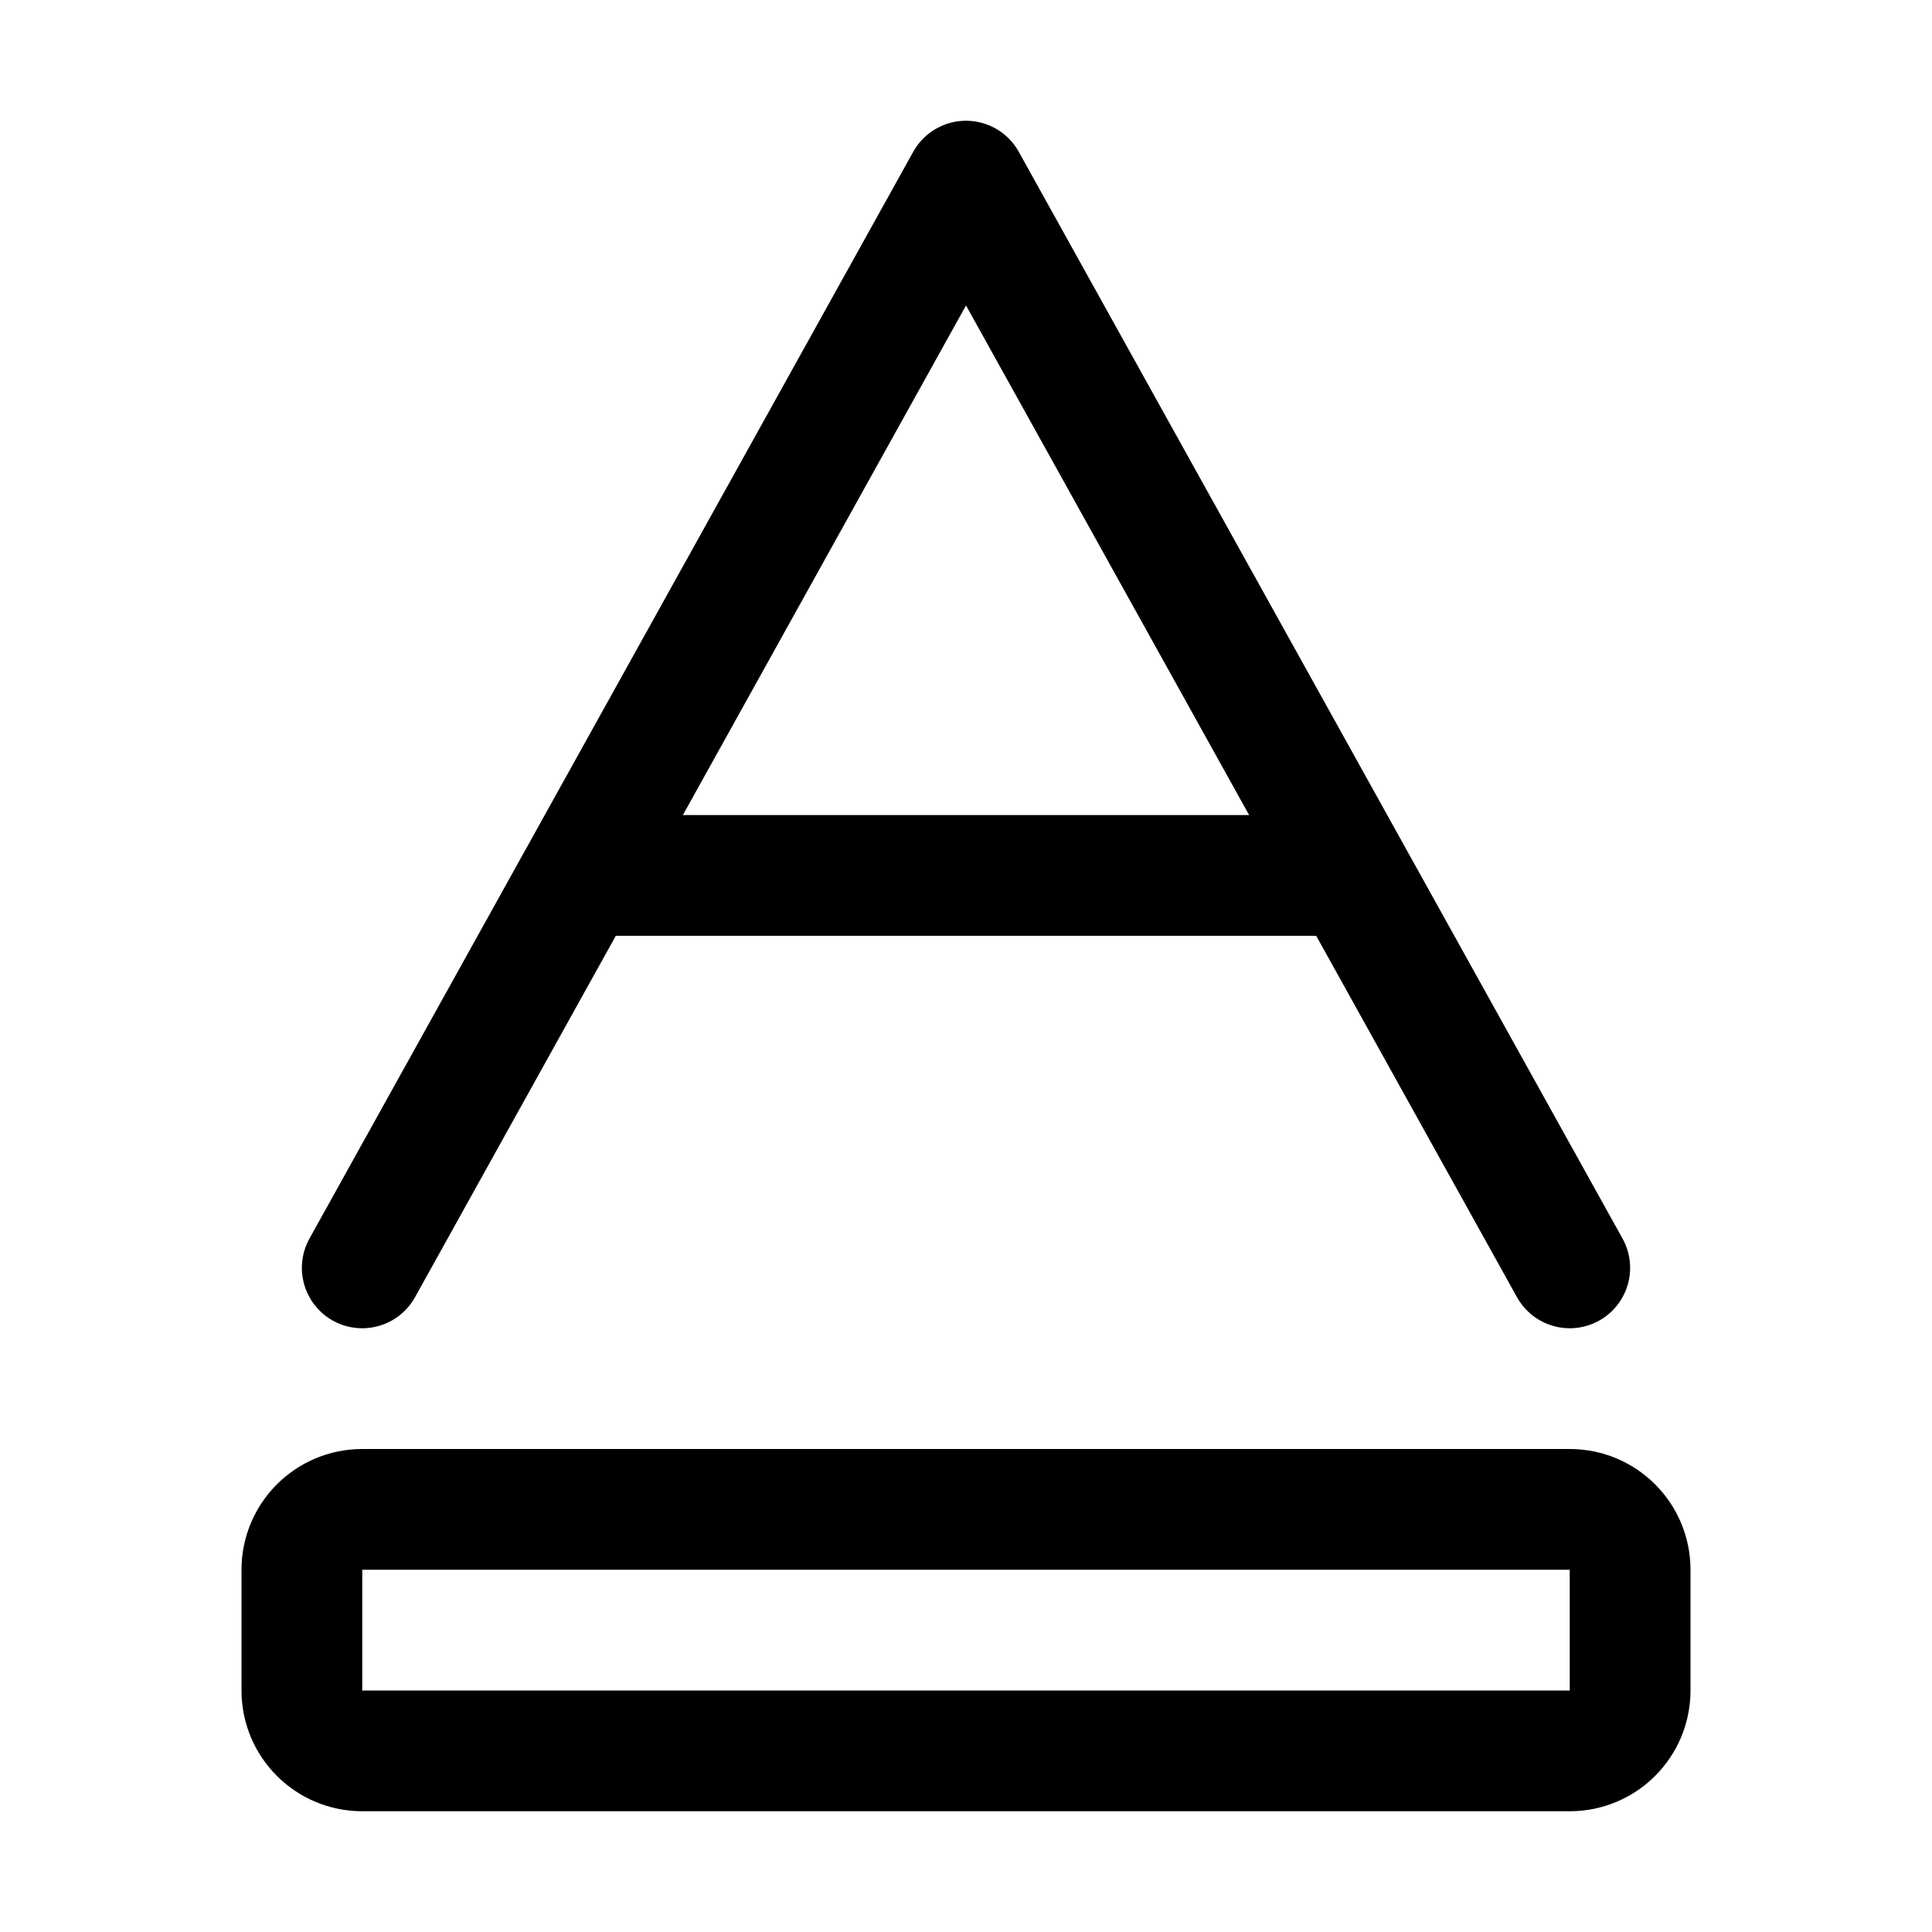
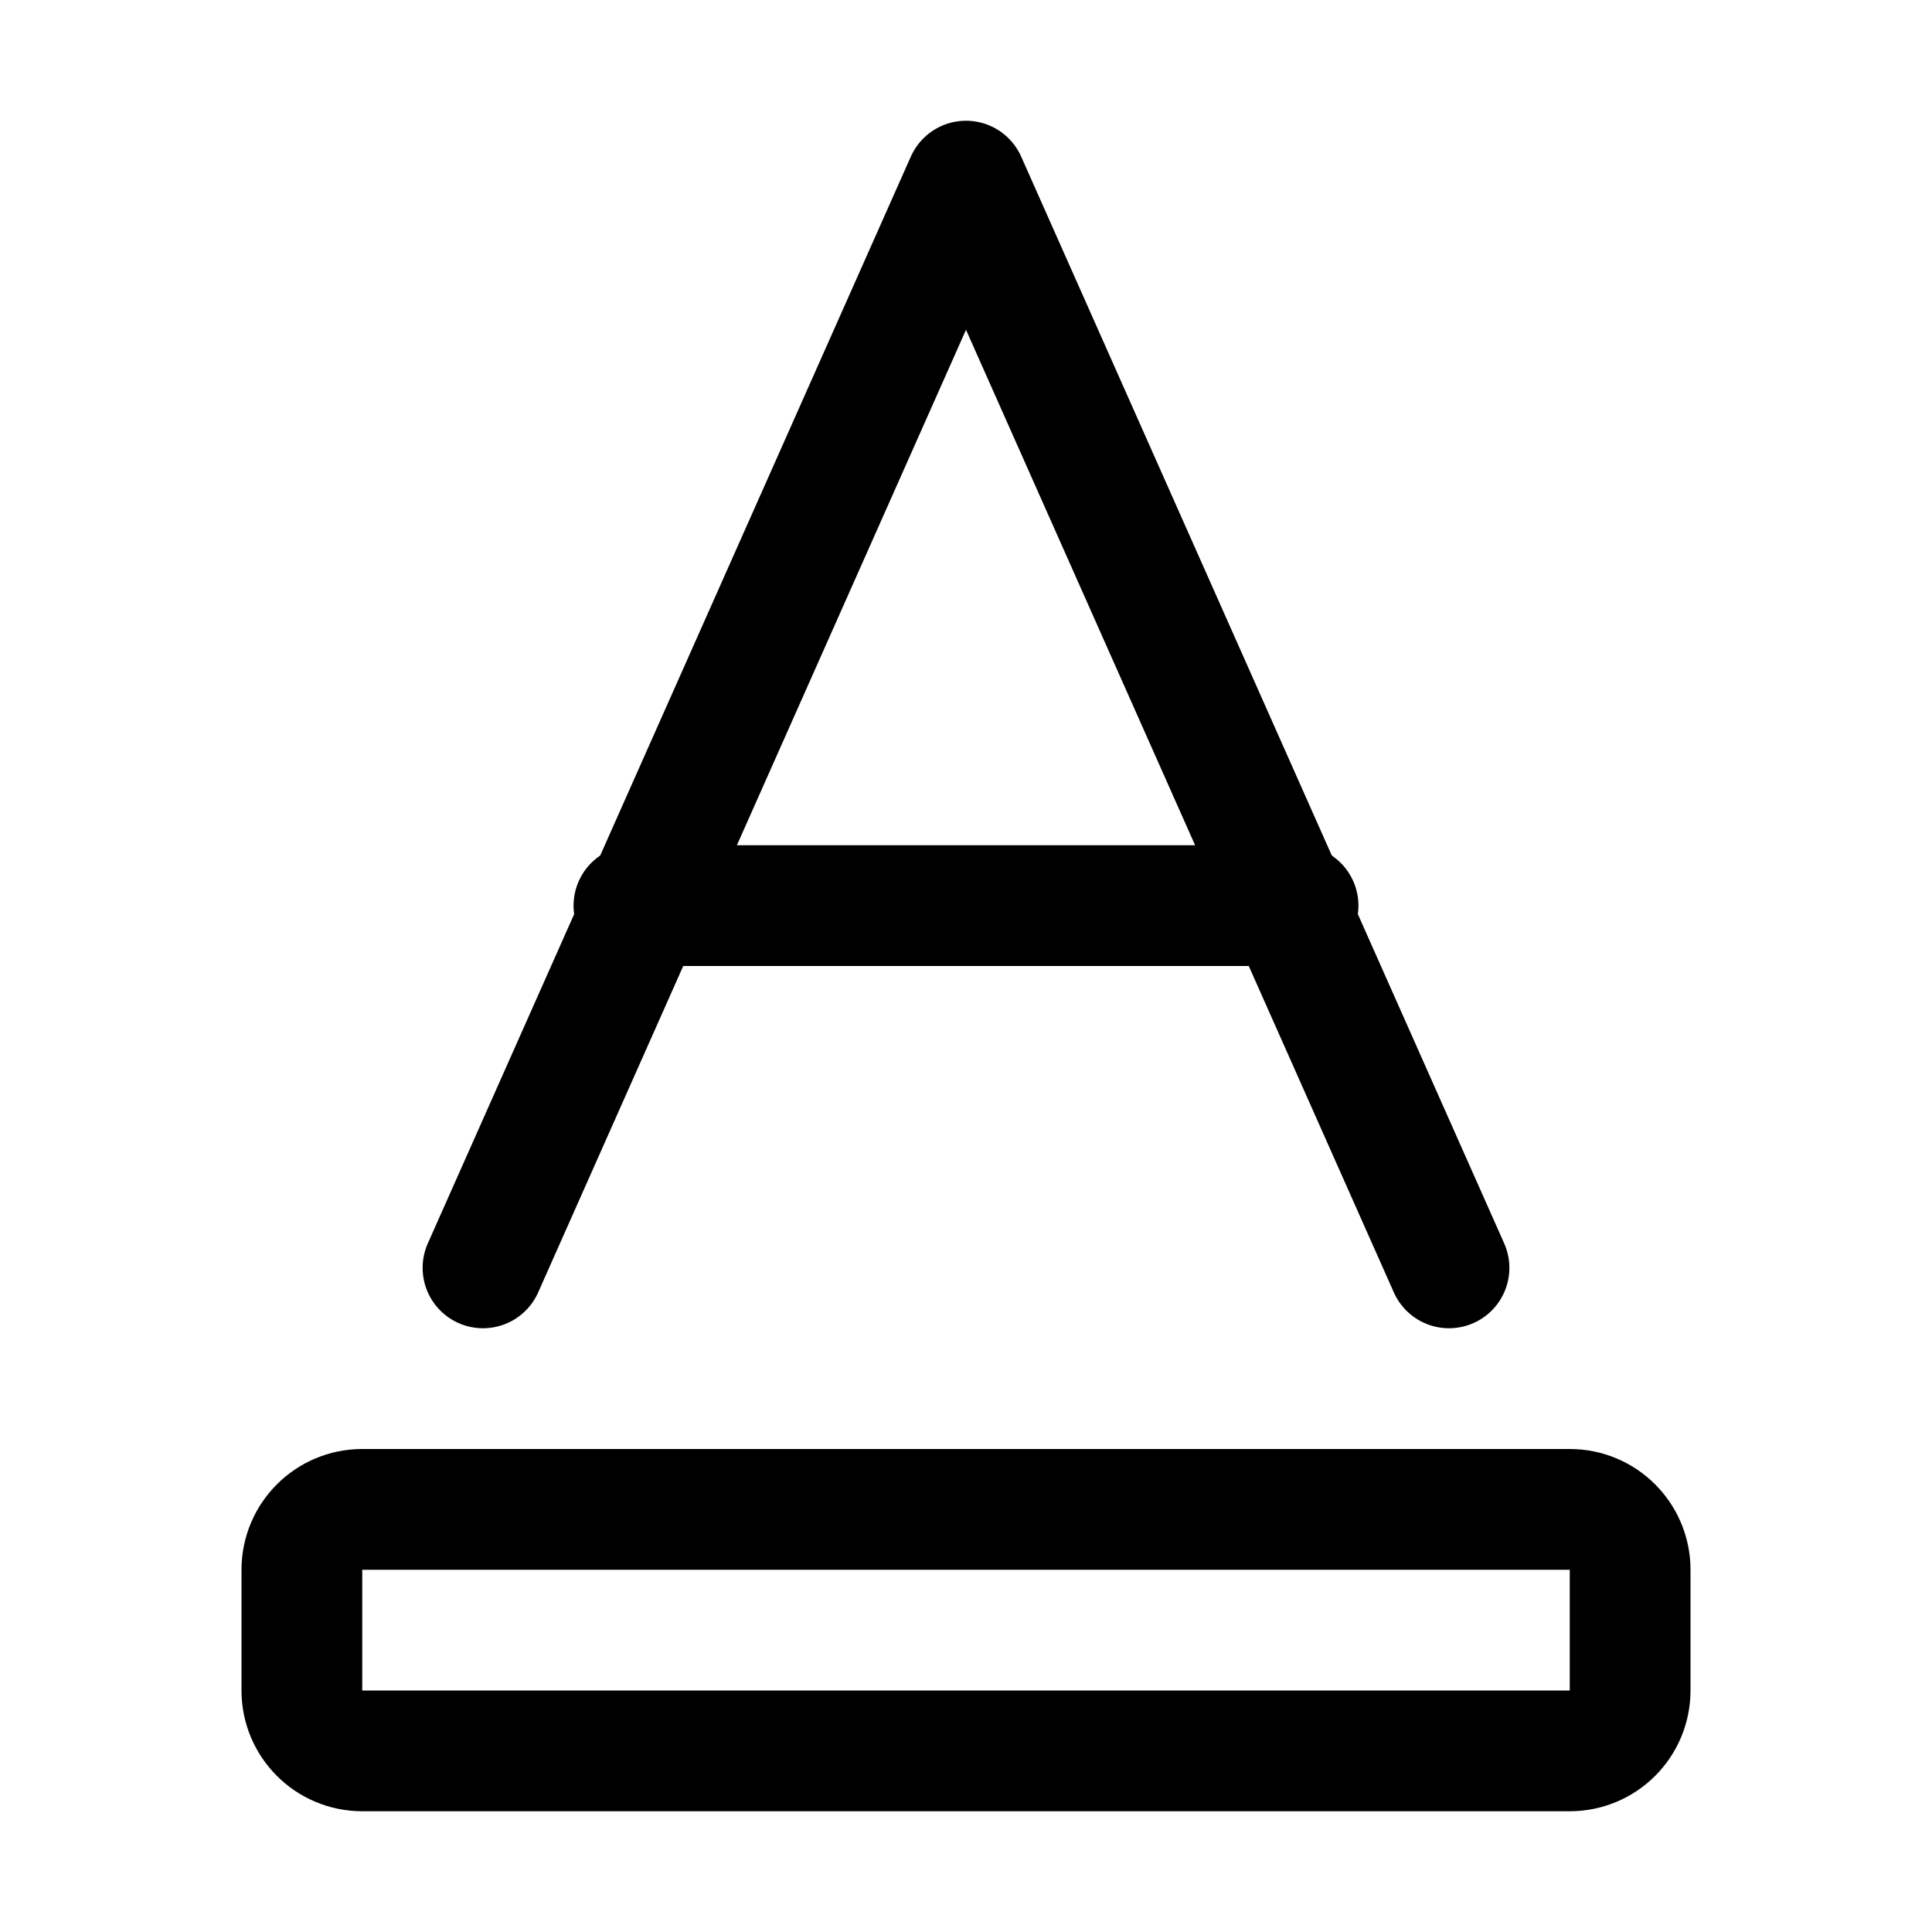
<svg xmlns="http://www.w3.org/2000/svg" width="16" height="16" viewBox="0 0 16 16" fill="none" stroke="currentColor" stroke-width="1" stroke-linecap="round" stroke-linejoin="round">
-   <path d="M3 10.5L8 1.5l5 9" />
-   <path d="M5 7.25h6" />
+   <path d="M4 10.5L8 1.5L12 10.5" />
+   <path d="M5.25 7.5H10.75" />
  <g id="accent">
    <rect x="2.5" y="12.5" width="11" height="2" rx="0.5" />
  </g>
</svg>
